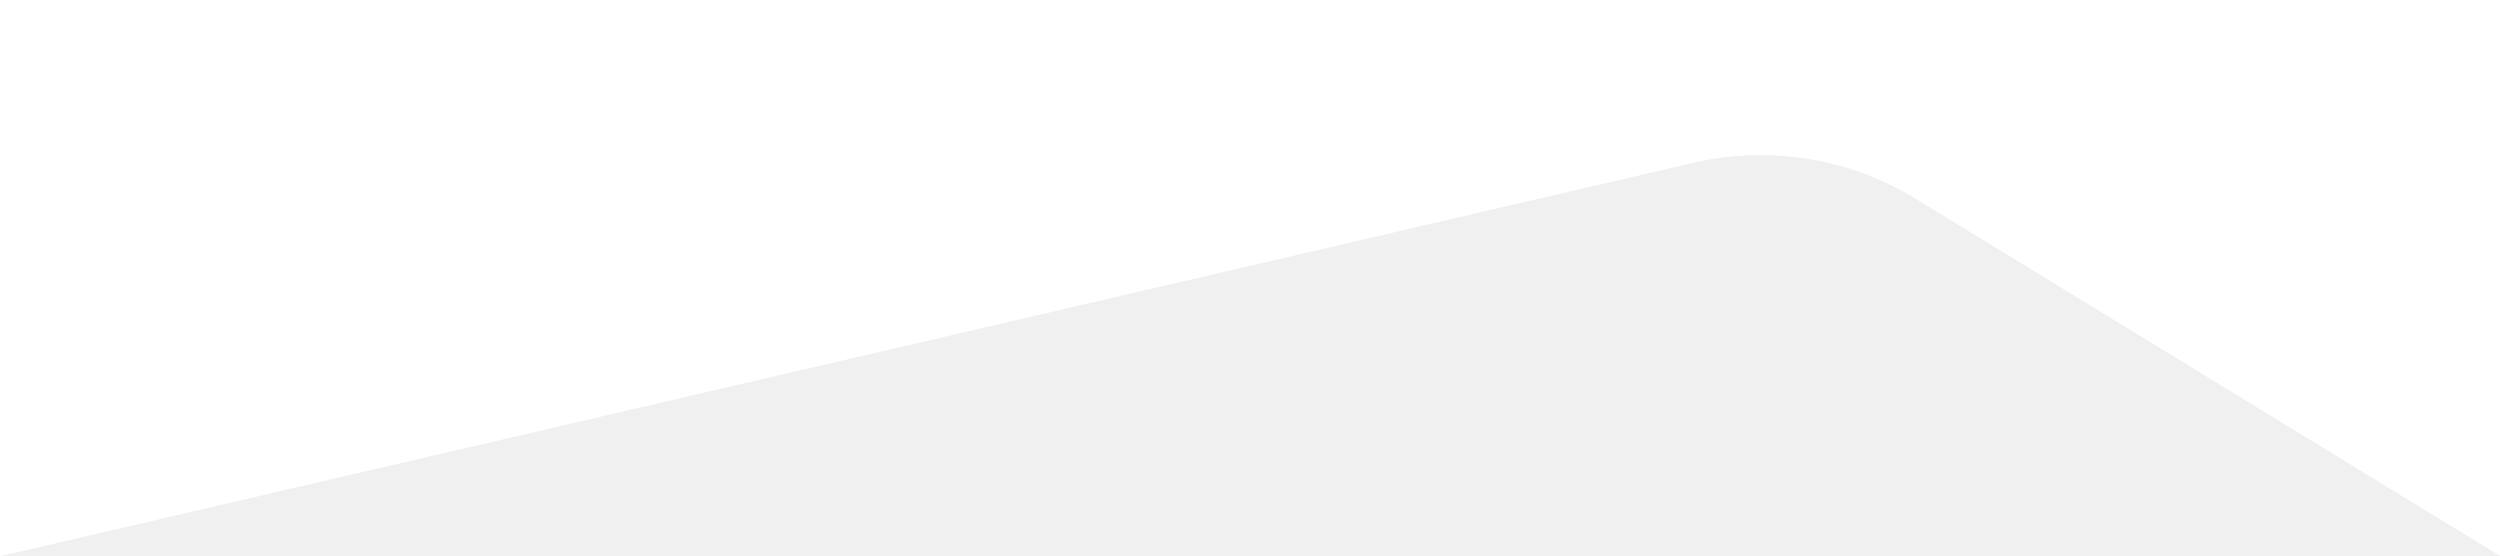
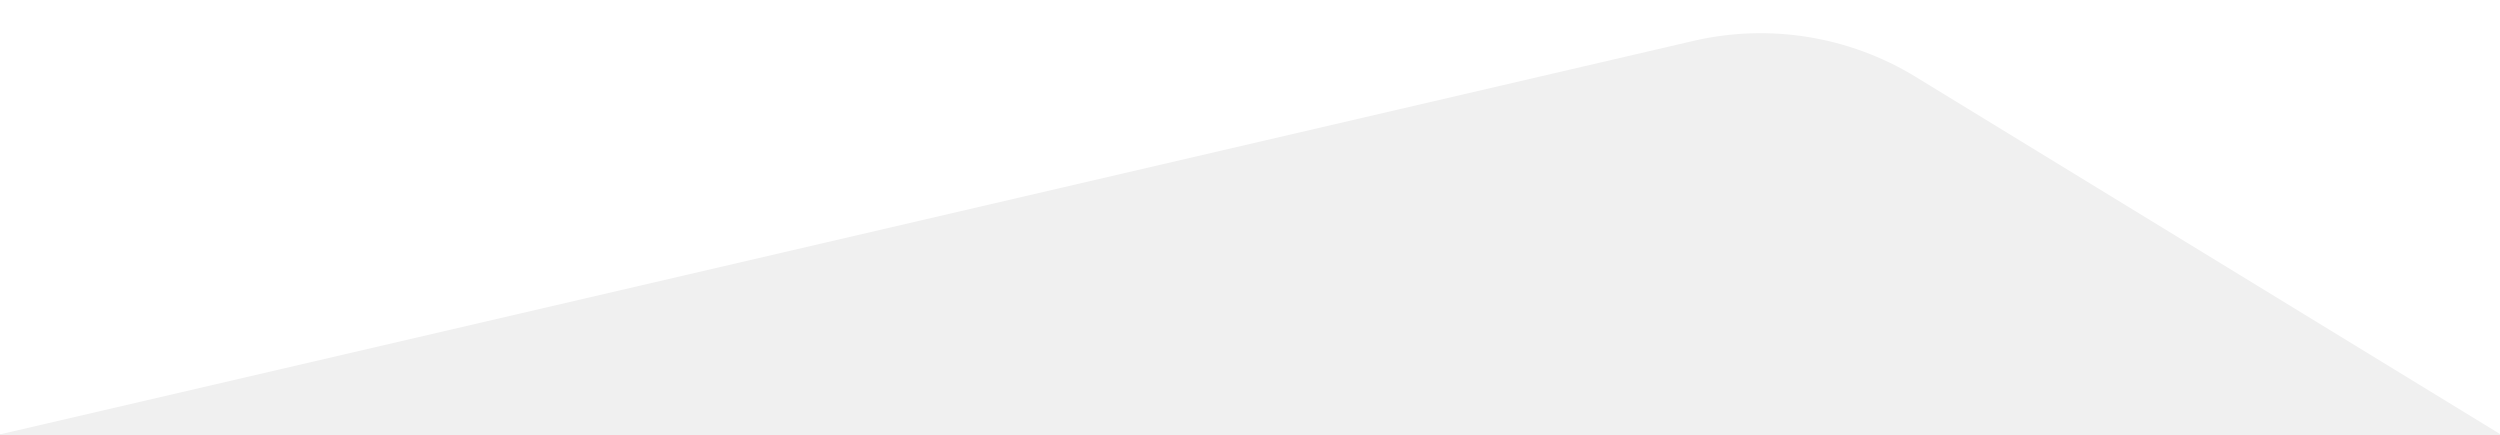
- <svg xmlns="http://www.w3.org/2000/svg" width="841" height="187" viewBox="0 0 841 187" fill="none">
-   <path fill-rule="evenodd" clip-rule="evenodd" d="M841 0H0V187H0.5L569.636 54.763C595.183 48.826 622.041 53.165 644.42 66.844L841 187V0Z" fill="white" />
+ <svg xmlns="http://www.w3.org/2000/svg" width="841" height="146" viewBox="0 0 841 146" fill="none">
+   <path fill-rule="evenodd" clip-rule="evenodd" d="M841 0H0V146H0.5L569.636 13.762C595.183 7.826 622.041 12.165 644.42 25.844L841 146V0Z" fill="white" />
</svg>
